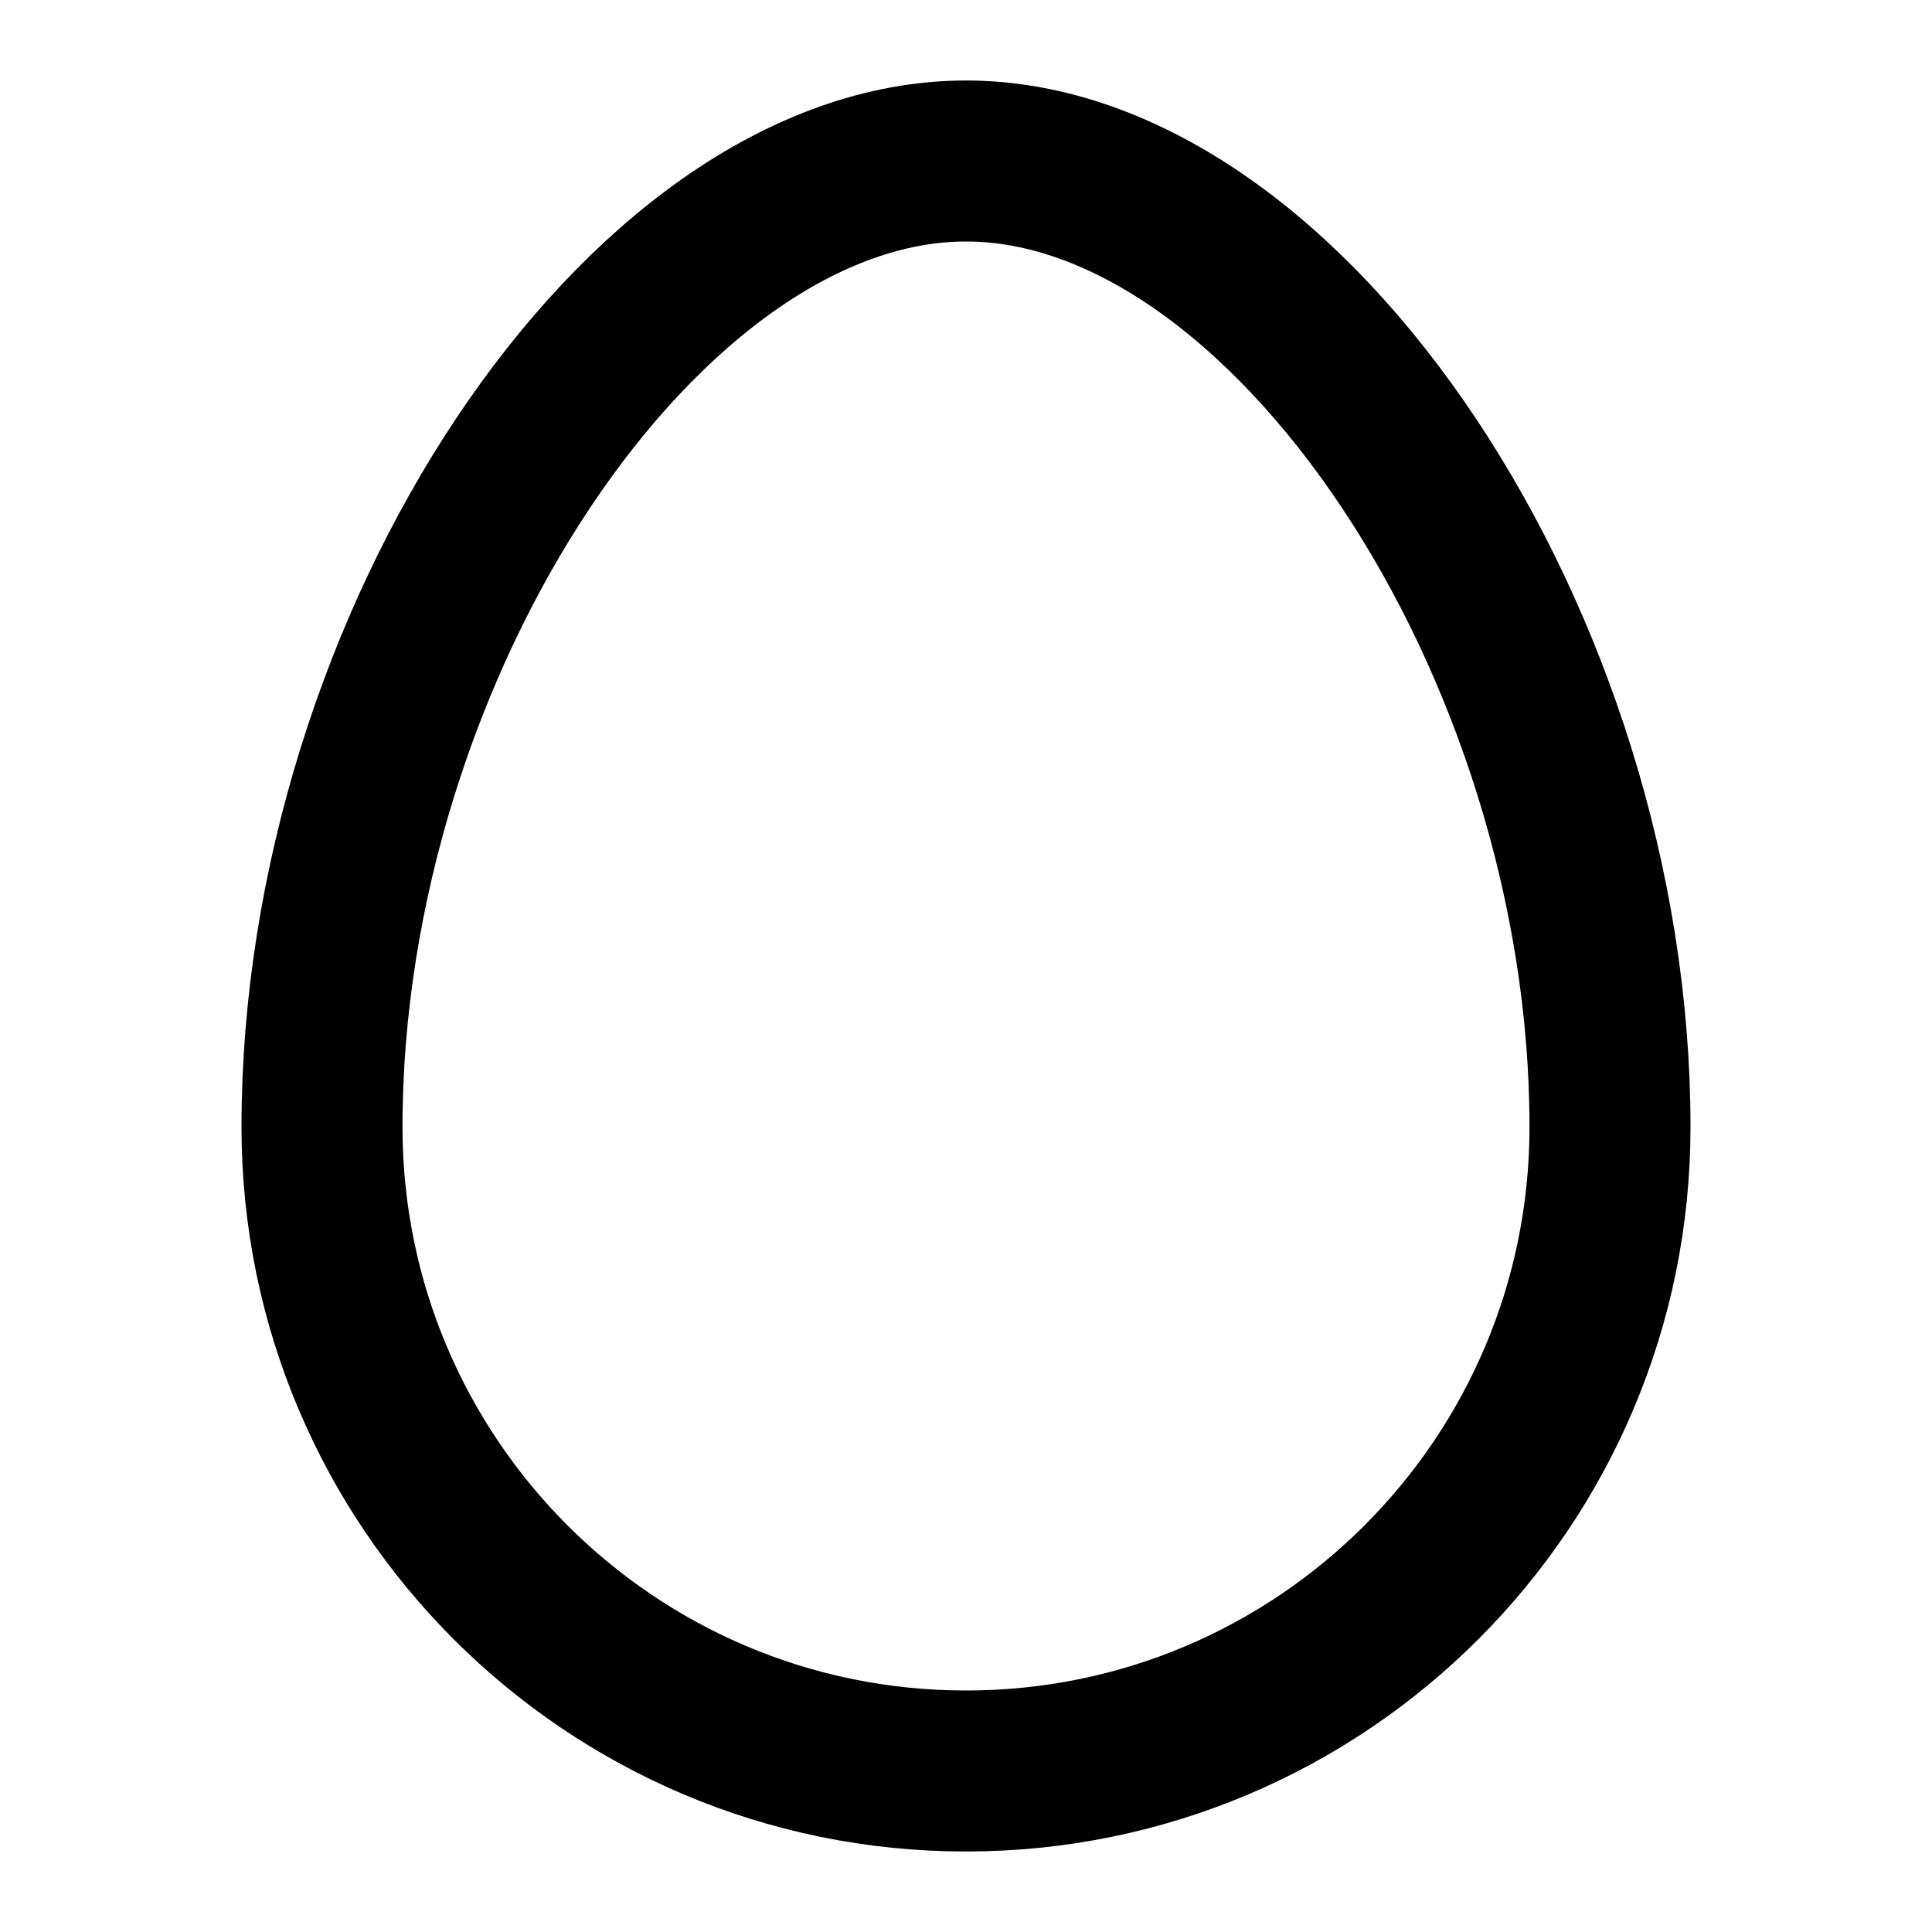
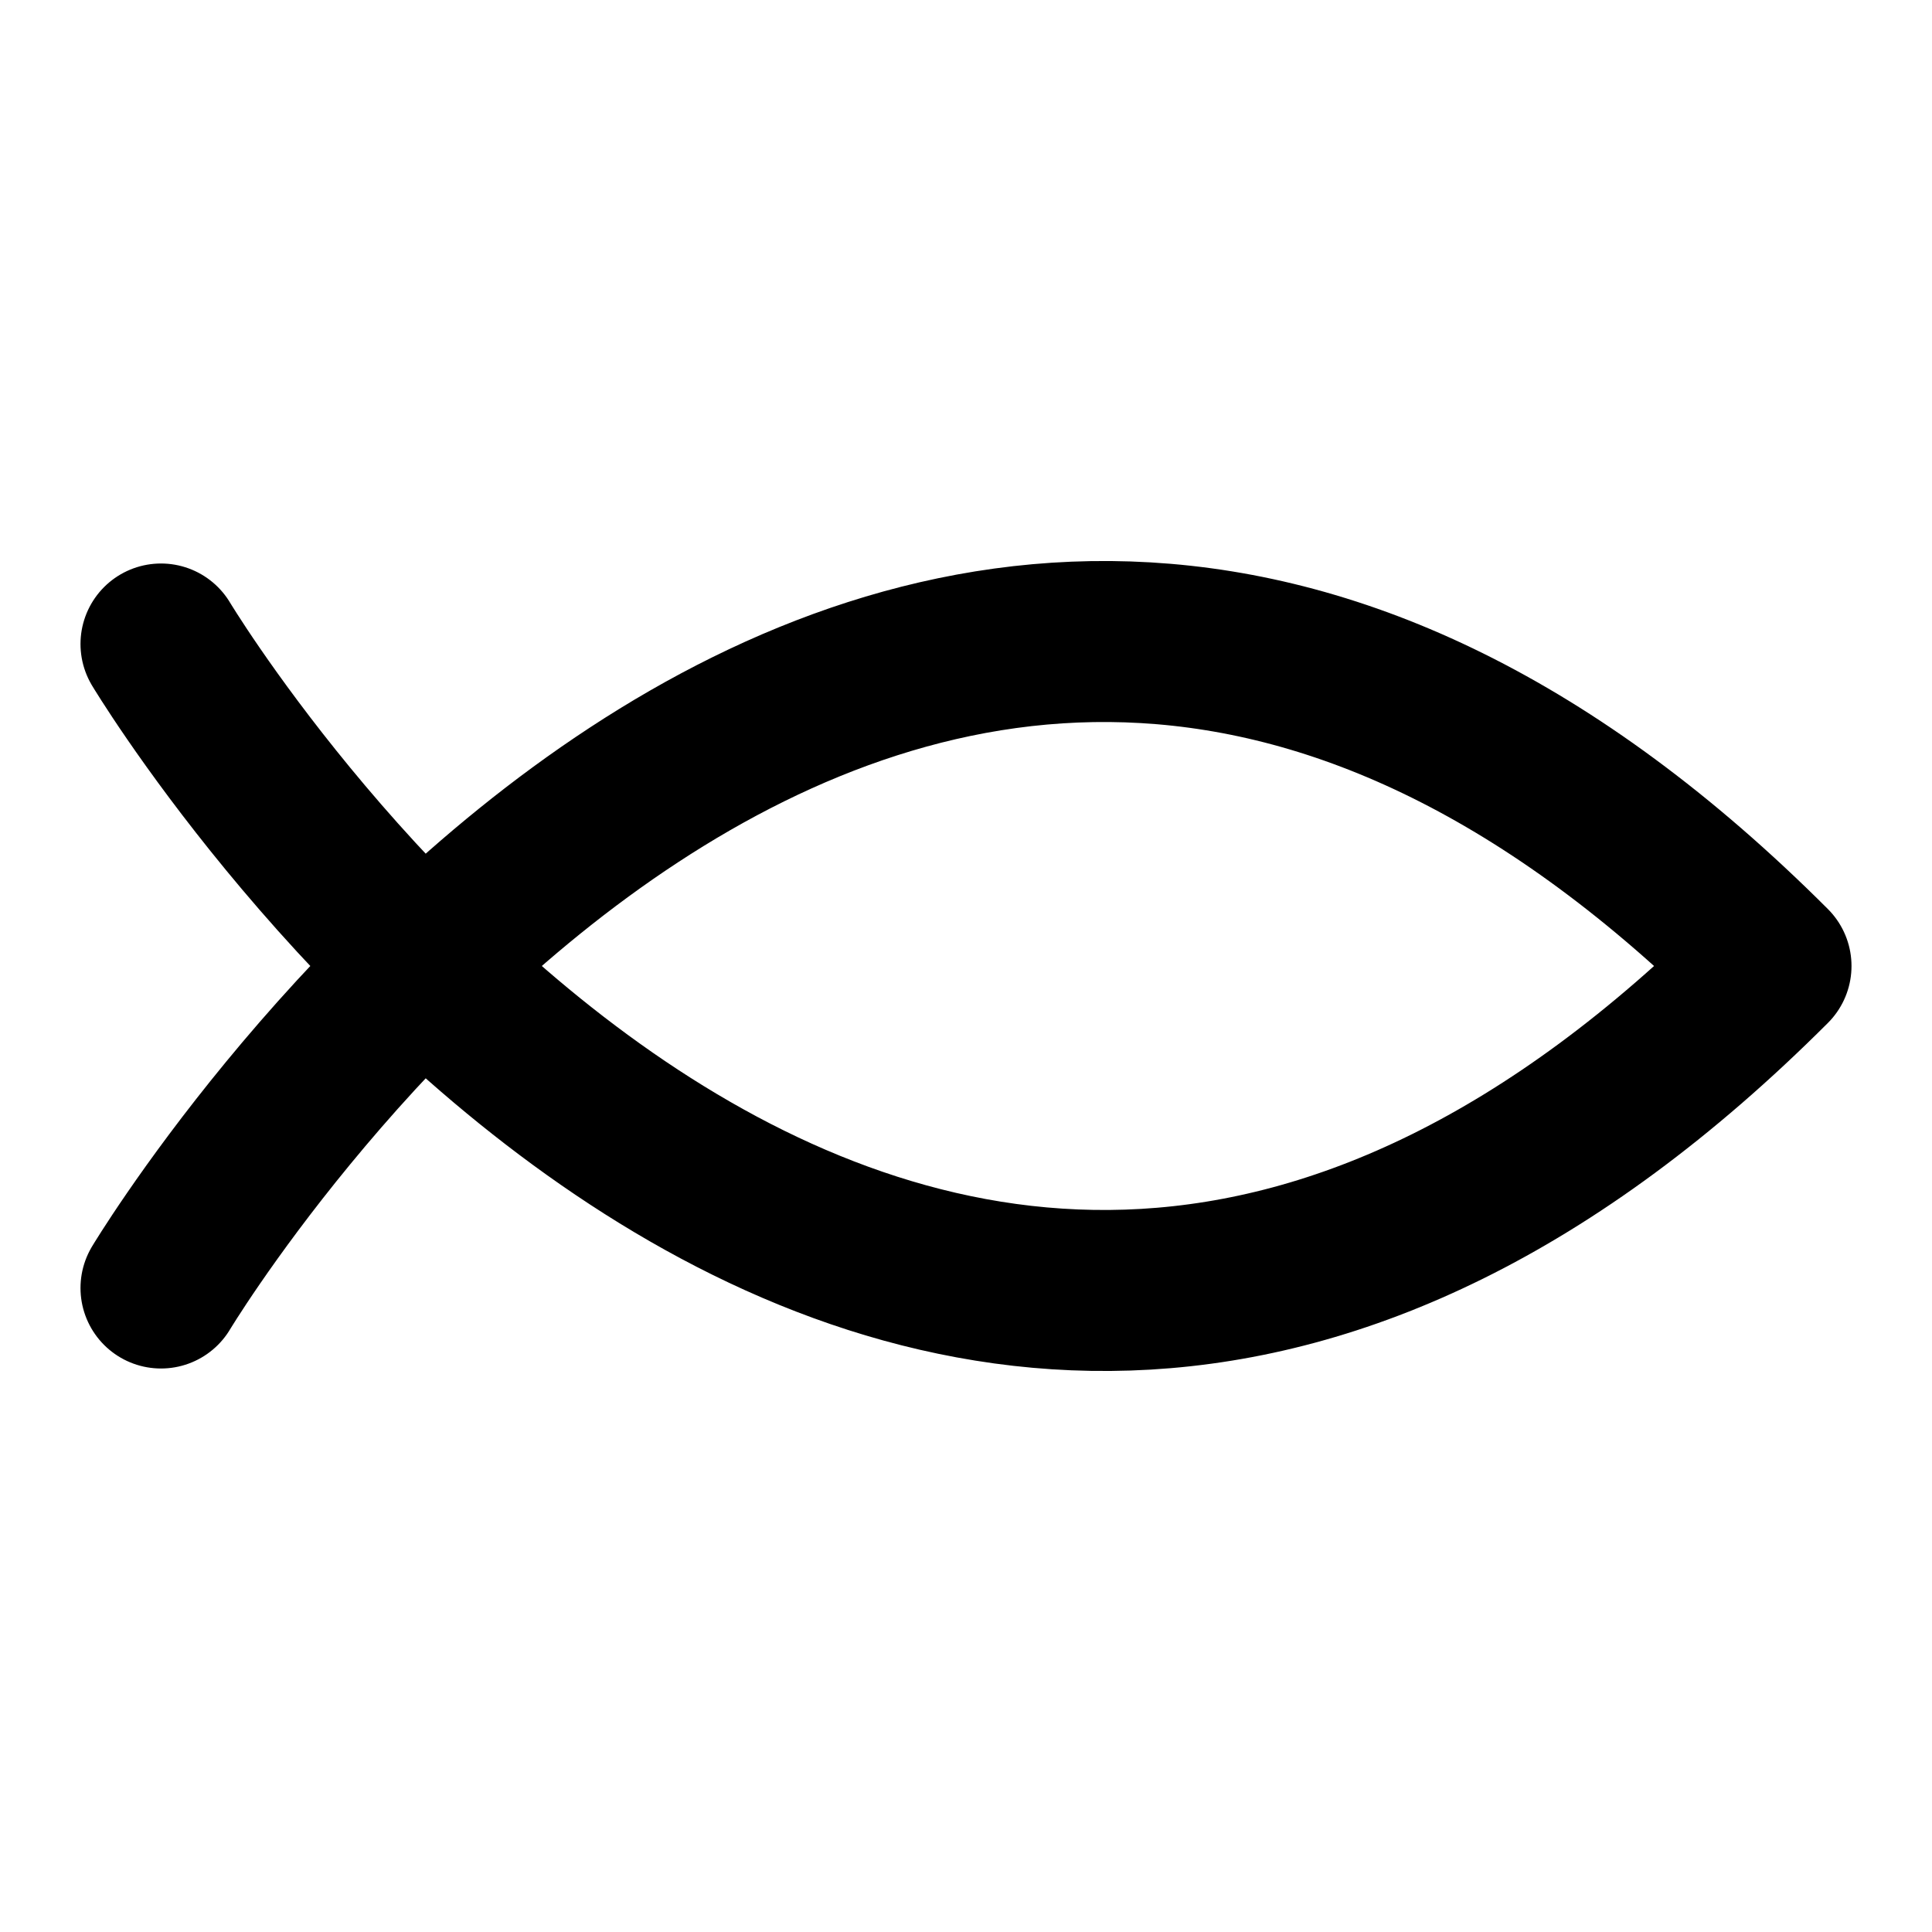
<svg xmlns="http://www.w3.org/2000/svg" width="24" height="24" viewBox="0 0 24 24" fill="none" stroke="#000000" stroke-width="2" stroke-linecap="round" stroke-linejoin="round">
-   <path d="M12 2C8 2 4 8 4 14a8 8 0 0 0 16 0c0-6-4-12-8-12" />
+   <path d="M2 16s9-15 20-4C11 23 2 8 2 8" />
</svg>
